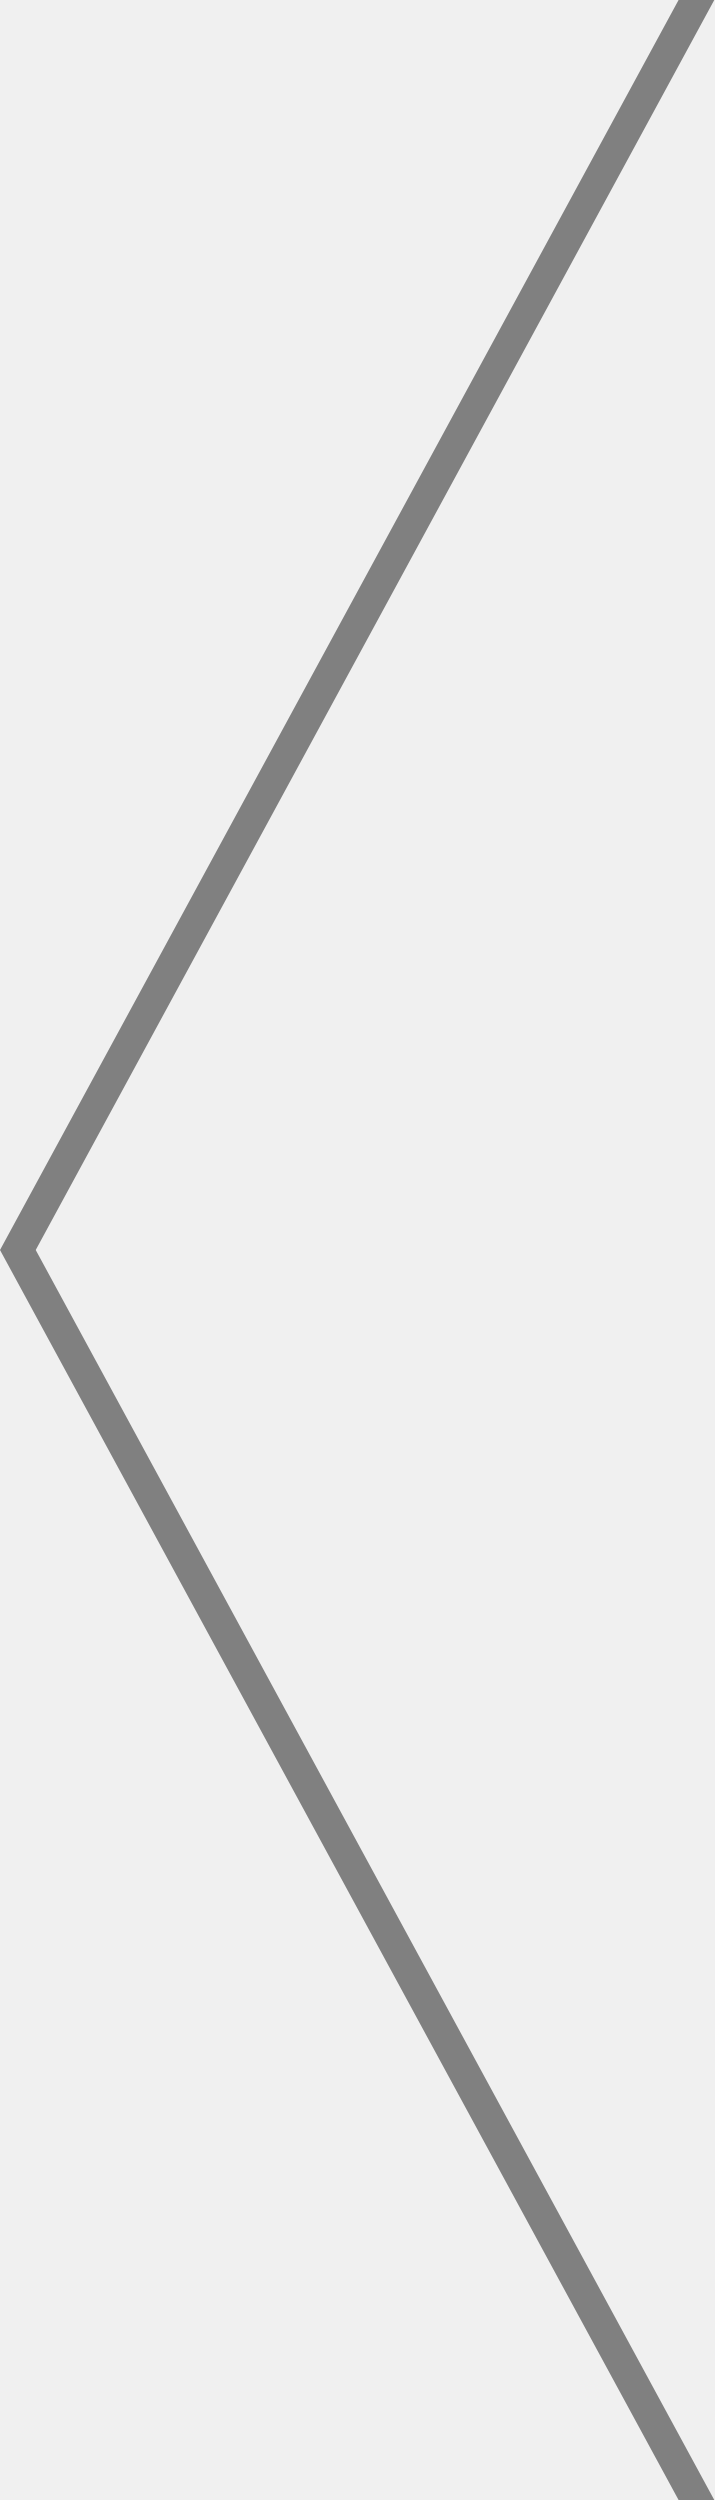
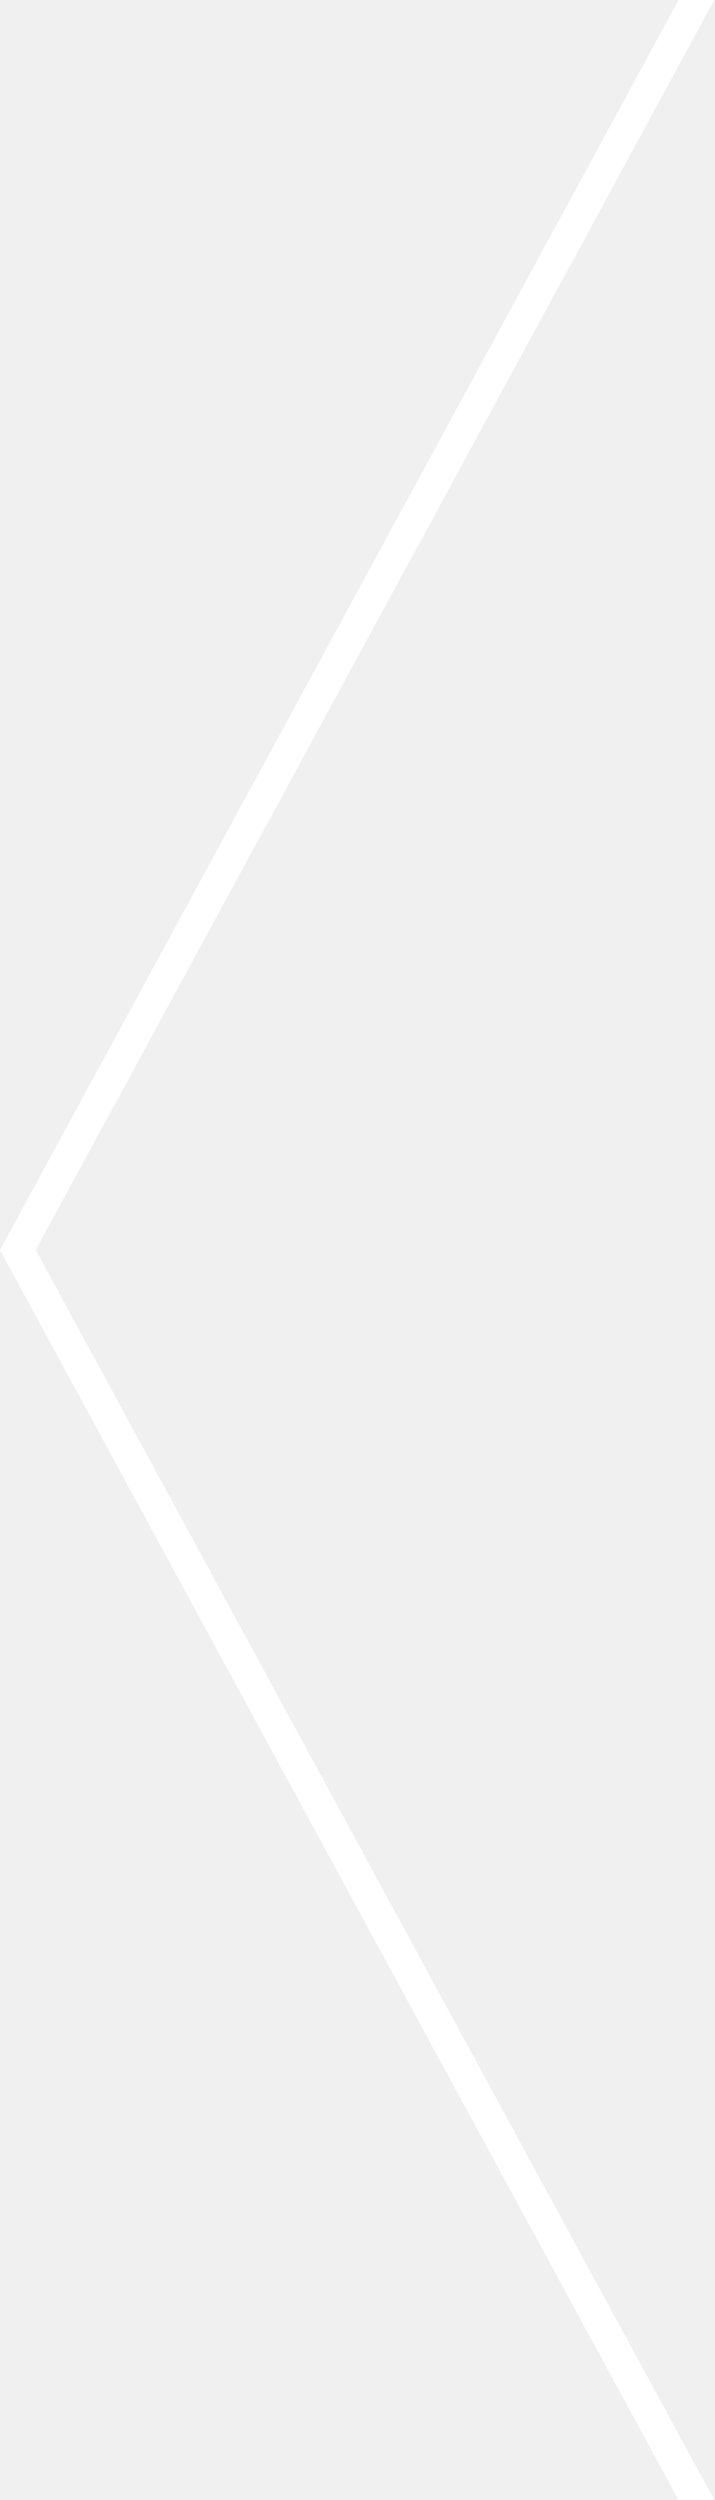
<svg xmlns="http://www.w3.org/2000/svg" version="1.1" id="Layer_1" x="0px" y="0px" width="20px" height="70px" viewBox="0 0 20 70" enable-background="new 0 0 20 70" xml:space="preserve">
-   <polygon fill="#808080" points="19,70 0,35 19,0 20,0 1,35 20,70 " />
+   <polygon fill="#FFFFFF" points="19,70 0,35 19,0 20,0 1,35 20,70 " />
</svg>
